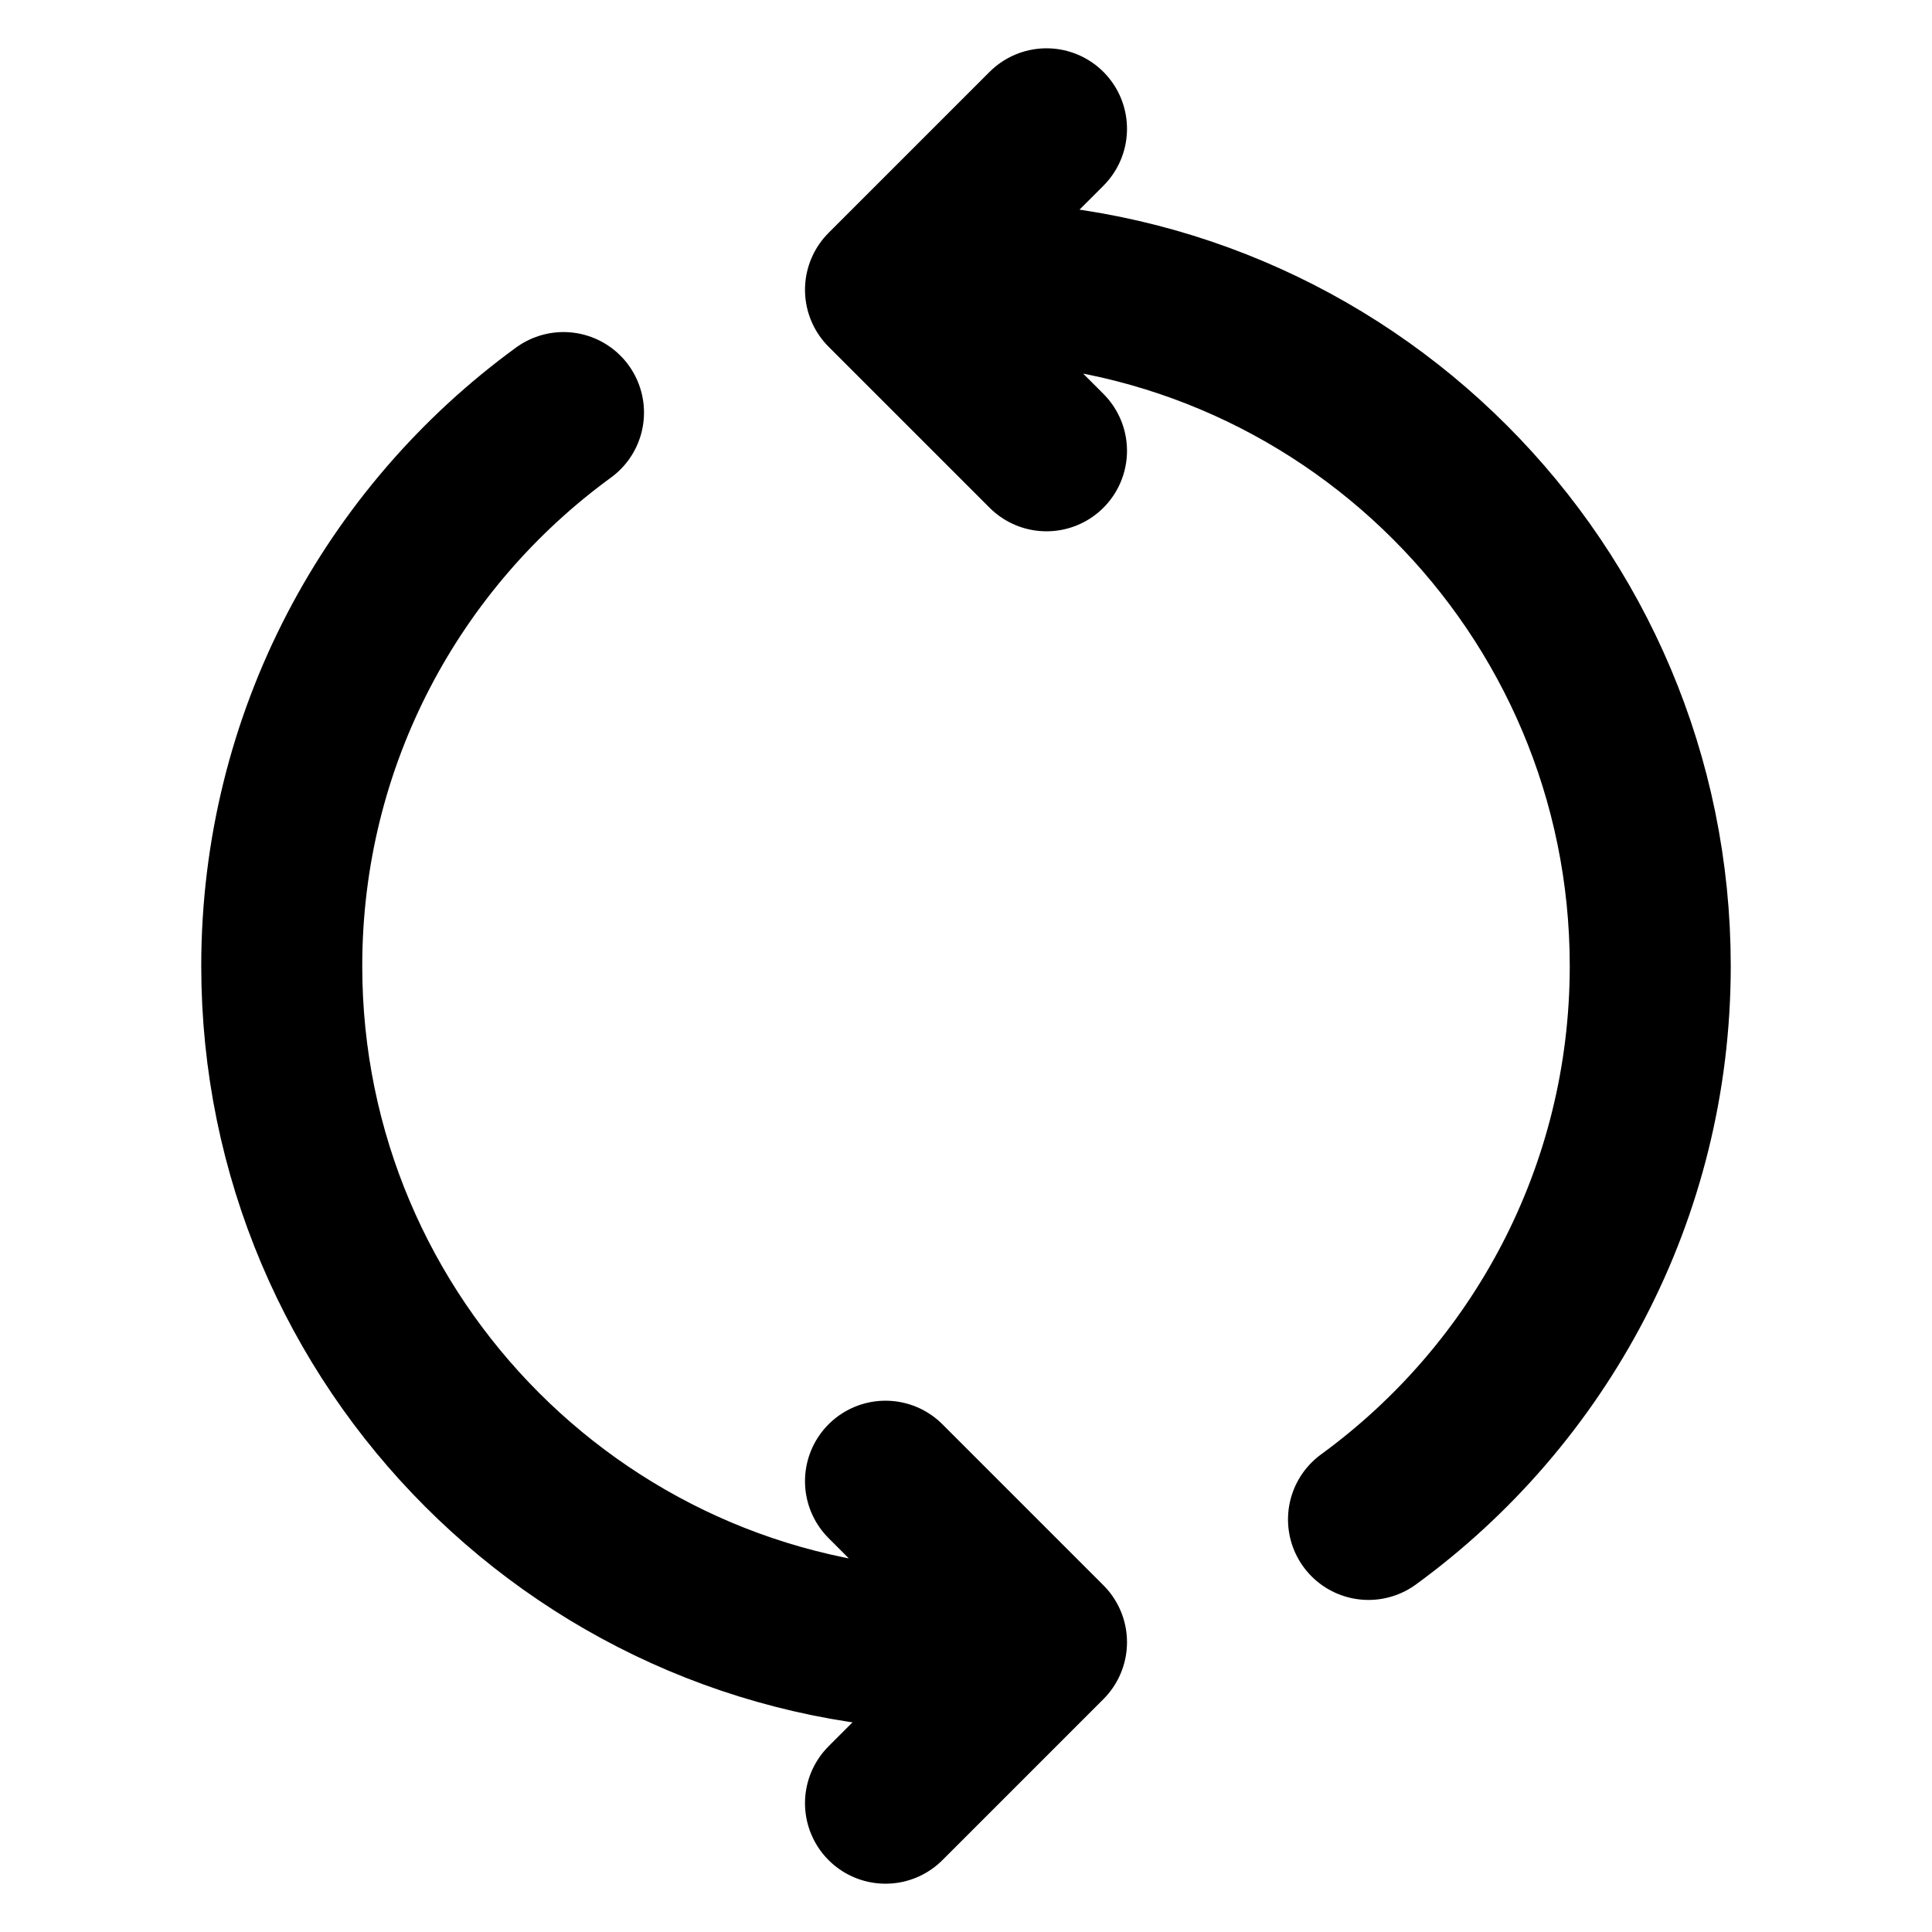
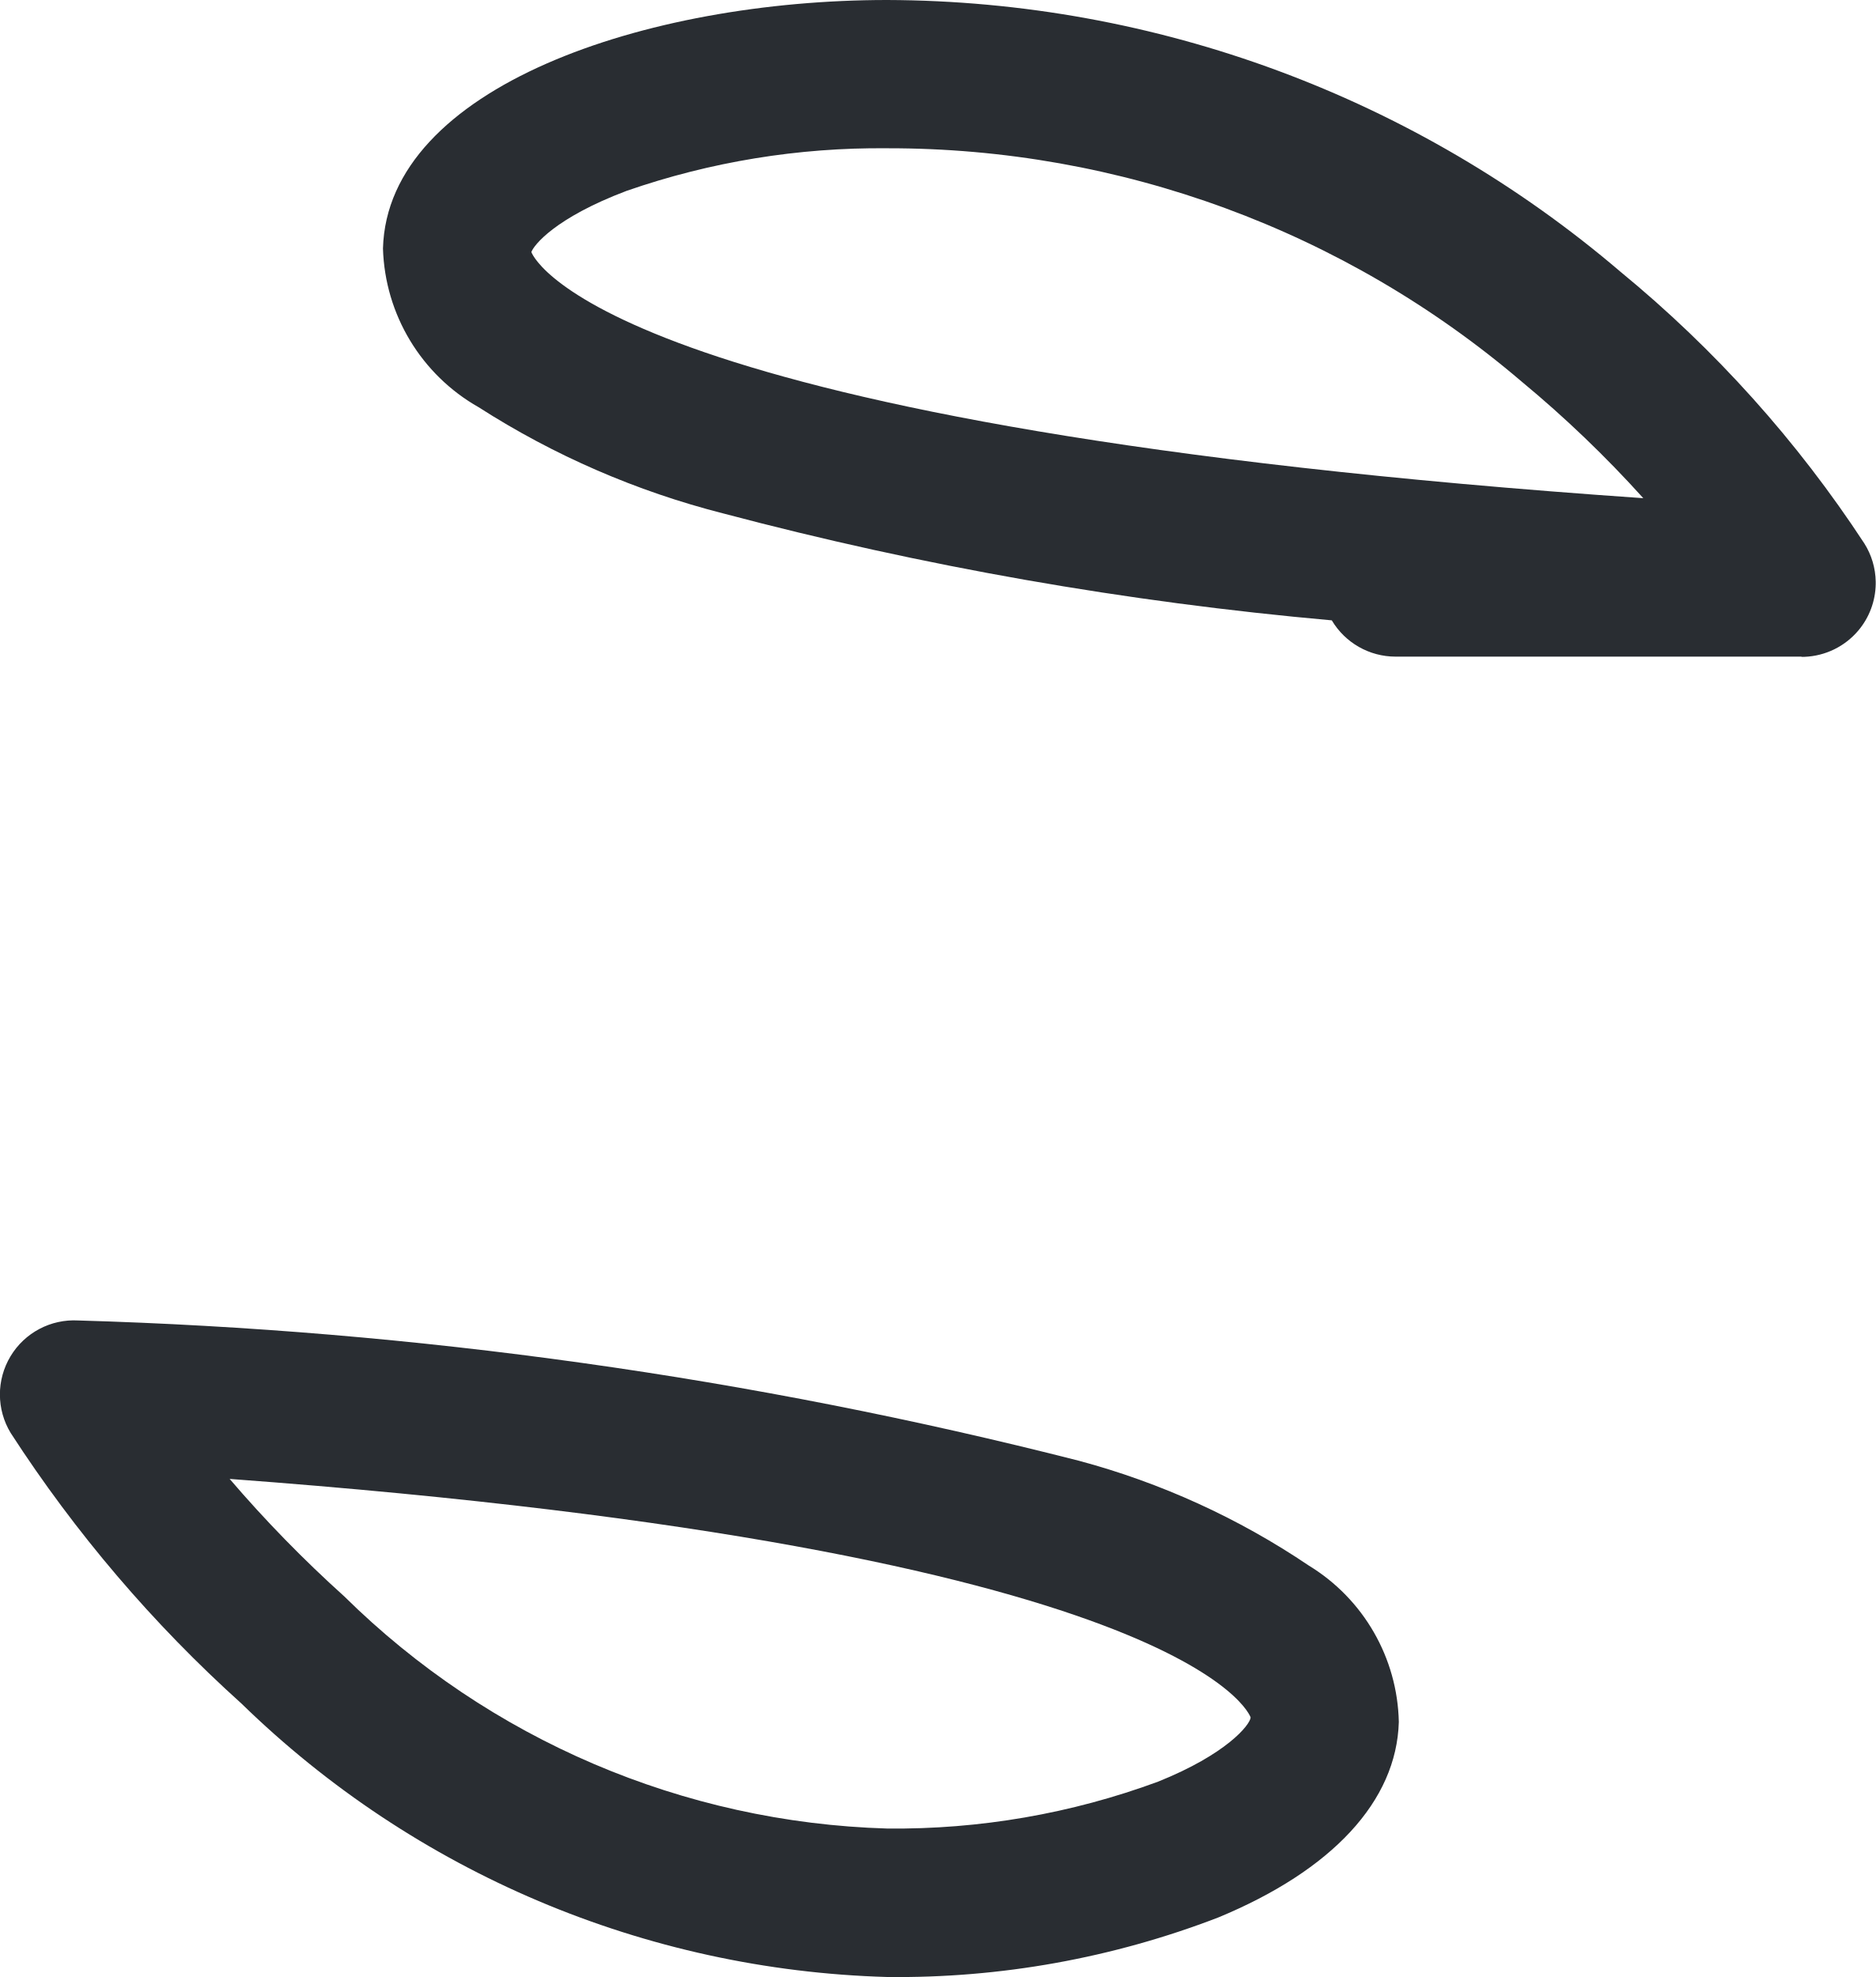
- <svg xmlns="http://www.w3.org/2000/svg" width="24" height="24" viewBox="0 0 24 24" fill="none">
-   <path d="M17 18.875C19.121 17.329 20.5 14.825 20.5 12C20.5 7.306 16.694 3.5 12 3.5H11.5M12 20.5C7.306 20.5 3.5 16.694 3.5 12C3.5 9.174 4.879 6.671 7 5.125M11 22.4L13 20.4L11 18.4M13 5.6L11 3.6L13 1.6" stroke="black" stroke-width="2" stroke-linecap="round" stroke-linejoin="round" />
+ <svg xmlns="http://www.w3.org/2000/svg" width="18.974" height="20.001" viewBox="0 0 18.974 20.001">
+   <path d="M11.251,21.251A9.753,9.753,0,0,1,4.72,18.485a13.689,13.689,0,0,1-2.335-2.738.75.75,0,0,1,.684-1.138A46.393,46.393,0,0,1,13.19,16.028a7.735,7.735,0,0,1,2.327,1.061,1.9,1.9,0,0,1,.91,1.582c-.023.8-.672,1.5-1.827,1.978A9.025,9.025,0,0,1,11.251,21.251ZM4.6,16.212A12.828,12.828,0,0,0,5.759,17.4a8.161,8.161,0,0,0,5.492,2.349,7.675,7.675,0,0,0,2.74-.474c.693-.278.929-.573.937-.649C14.926,18.612,14.335,16.934,4.6,16.212ZM20.5,7.893H16.394a.75.75,0,0,1-.645-.367A36.757,36.757,0,0,1,9.592,6.444,8.439,8.439,0,0,1,7.119,5.37a1.911,1.911,0,0,1-.968-1.606c.044-1.633,2.66-2.514,5.1-2.514A11.48,11.48,0,0,1,18.67,4a12.2,12.2,0,0,1,2.466,2.748.746.746,0,0,1,.115.386v0q0,.013,0,.026a.747.747,0,0,1-.175.468h0a.75.75,0,0,1-.546.267H20.5ZM7.652,3.8c.038.1.886,1.774,11.248,2.49a11.706,11.706,0,0,0-1.231-1.18A9.86,9.86,0,0,0,11.251,2.75a7.8,7.8,0,0,0-2.636.431C7.888,3.456,7.676,3.732,7.652,3.8Z" transform="translate(-2.277 -1.25)" fill="#292d32" />
</svg>
